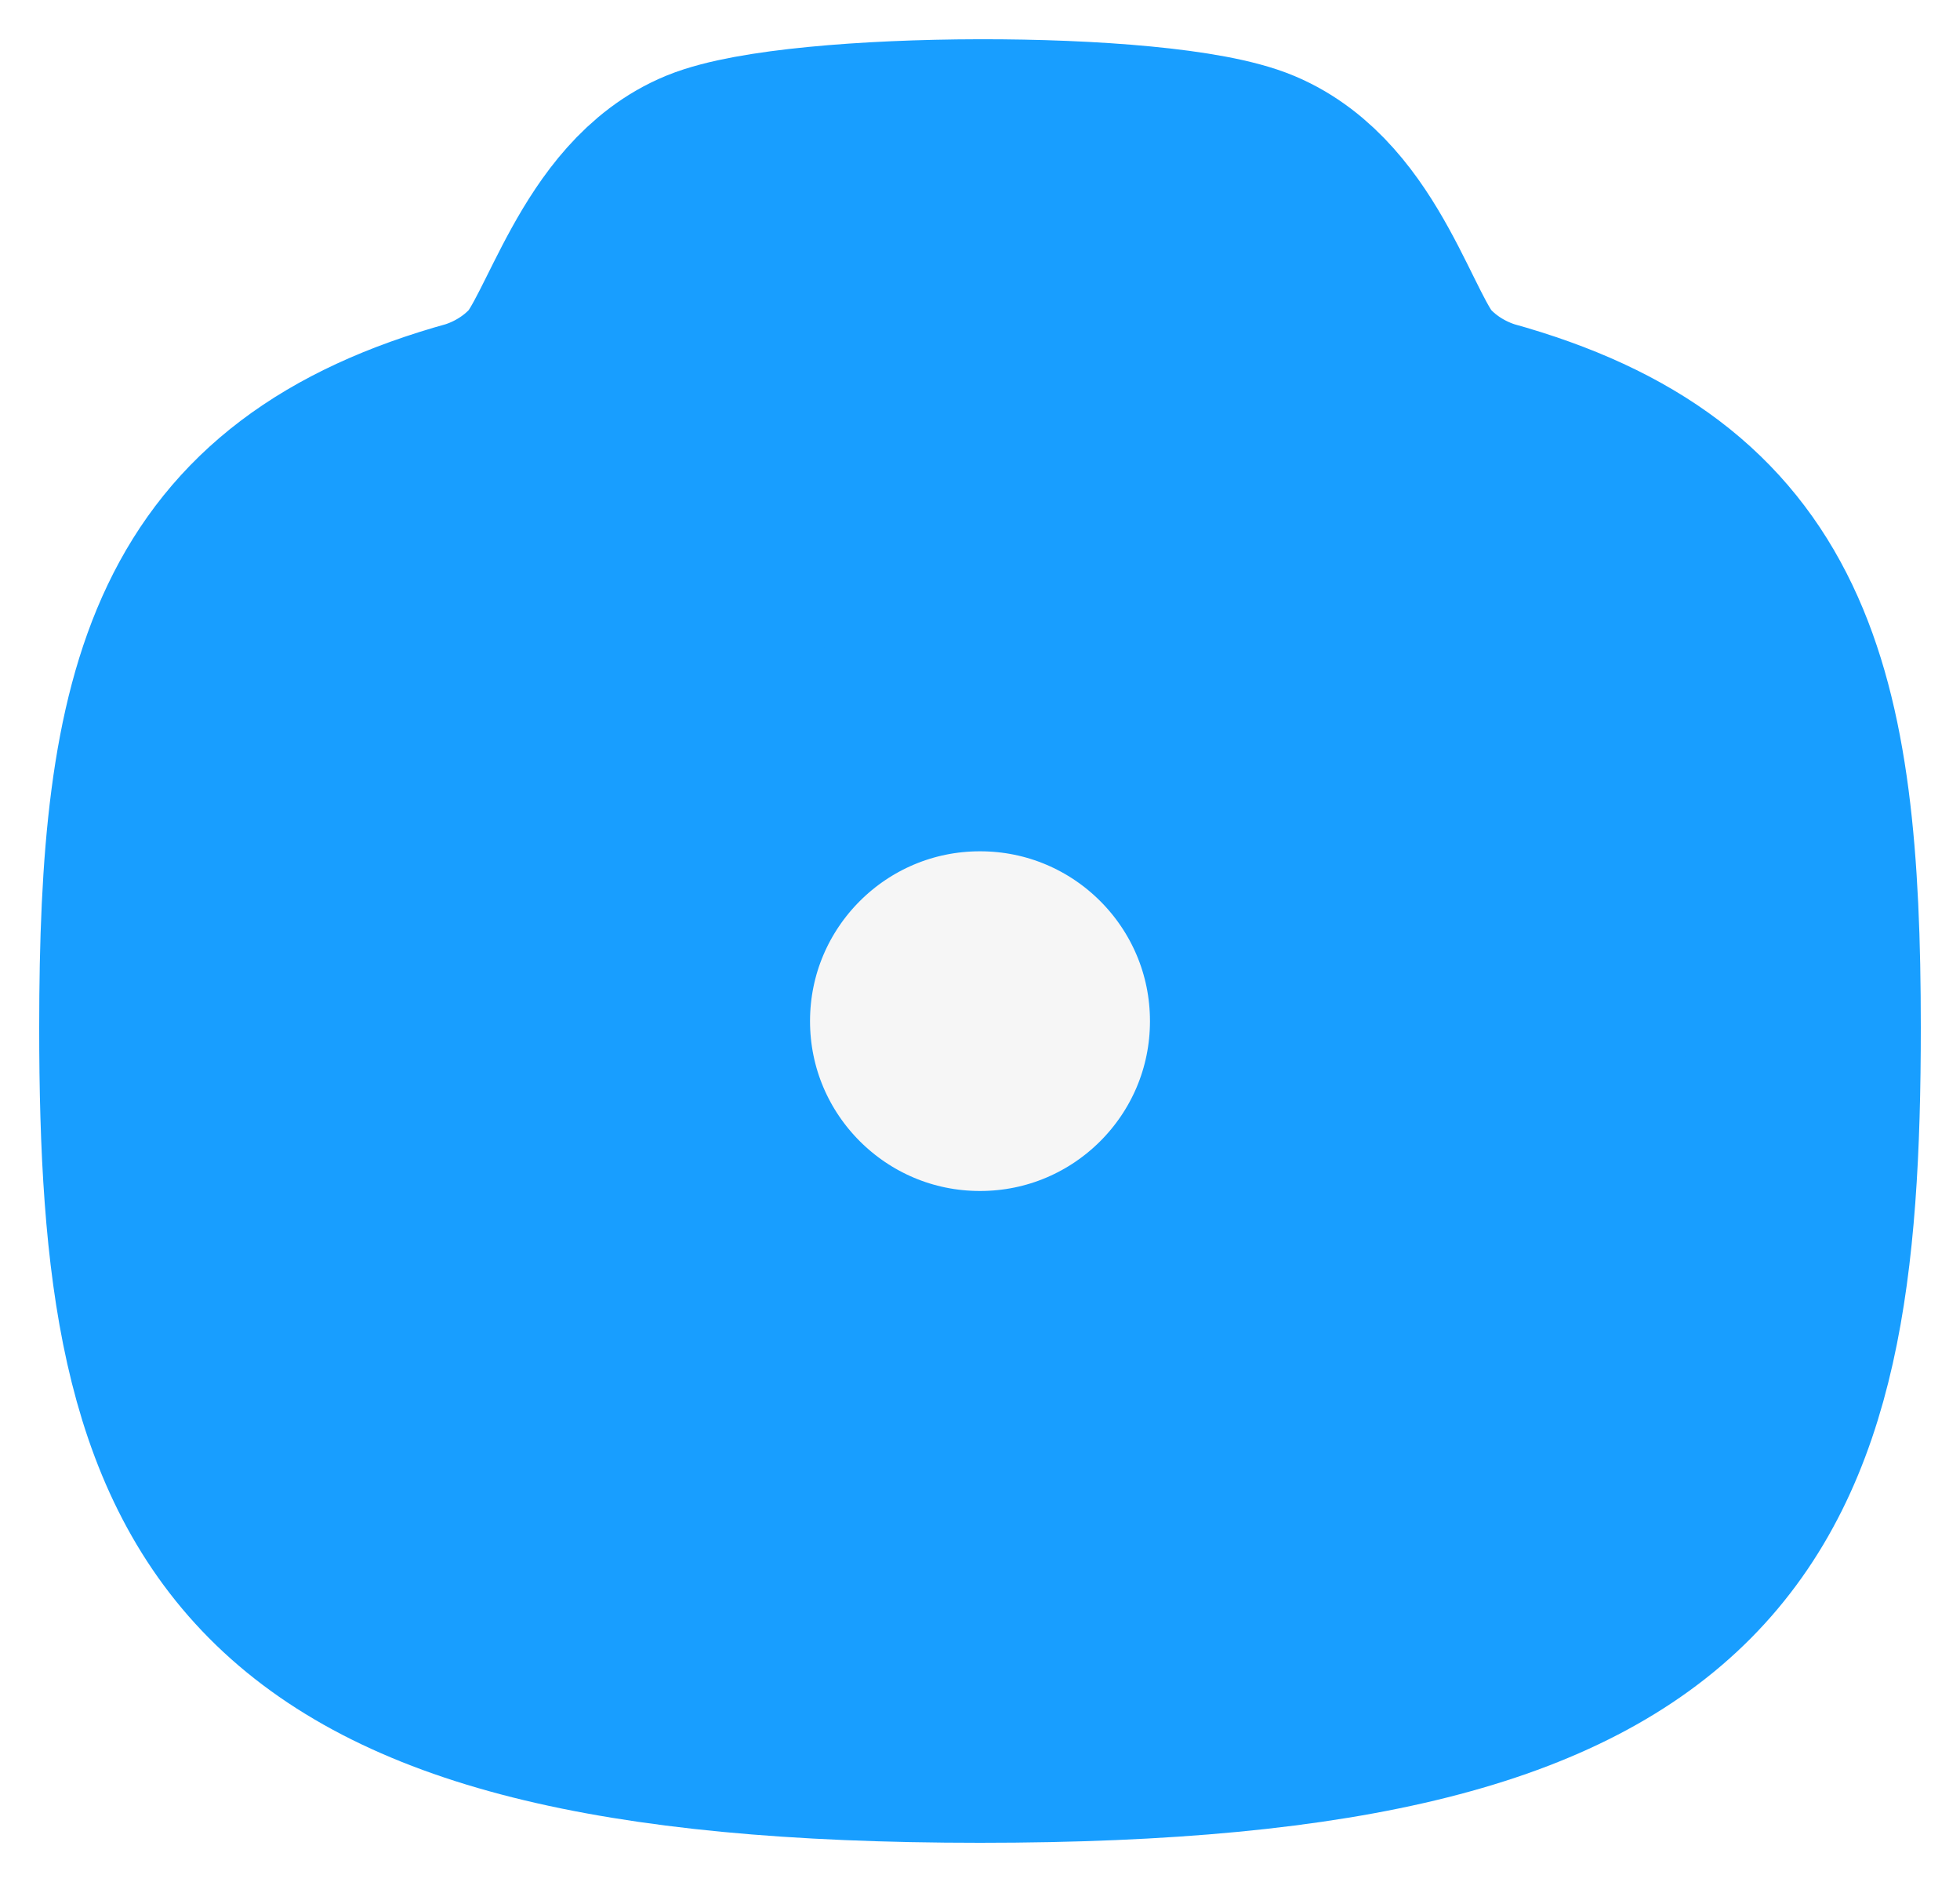
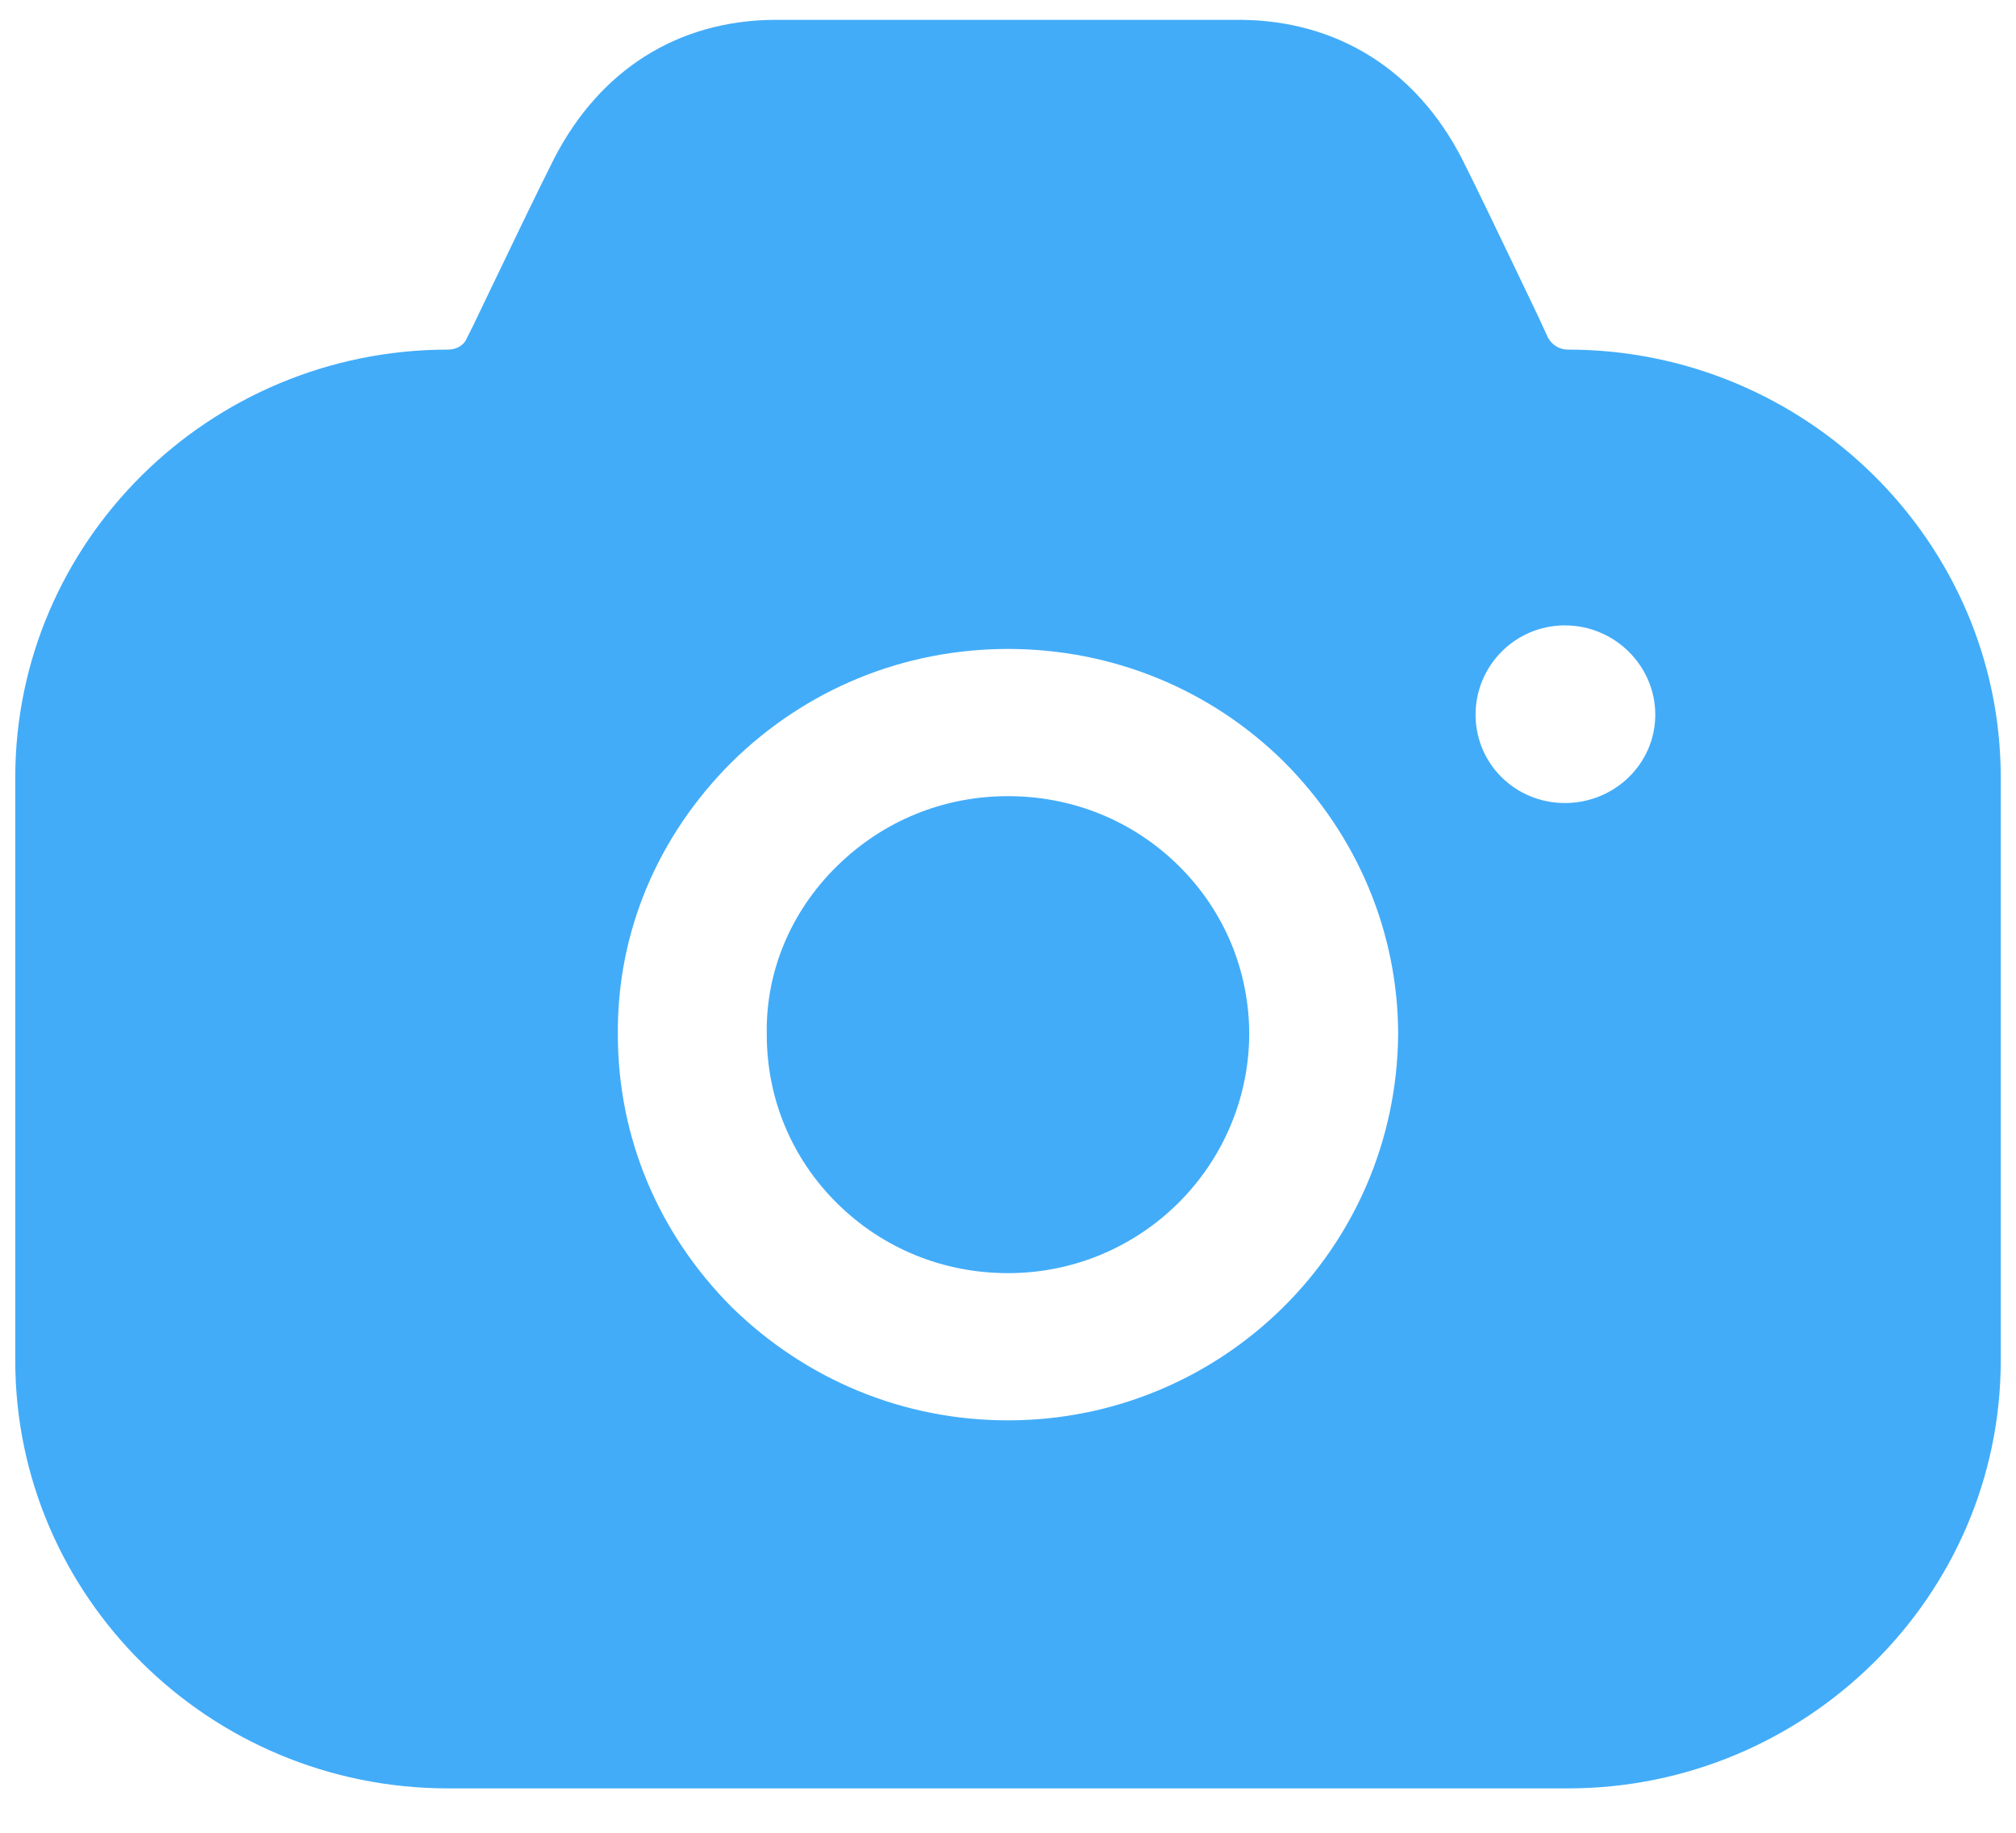
- <svg xmlns="http://www.w3.org/2000/svg" width="25" height="24" viewBox="0 0 25 24" fill="none">
-   <path fill-rule="evenodd" clip-rule="evenodd" d="M12.5 22C21.883 22 23 19.19 23 13.102C23 8.835 22.435 6.551 18.879 5.57C18.552 5.467 18.19 5.27 17.897 4.948C17.423 4.429 17.077 2.835 15.932 2.353C14.788 1.872 10.193 1.894 9.068 2.353C7.943 2.813 7.577 4.429 7.103 4.948C6.81 5.27 6.449 5.467 6.121 5.57C2.565 6.551 2 8.835 2 13.102C2 19.19 3.117 22 12.5 22Z" fill="#189EFF" stroke="#189EFF" stroke-width="3" stroke-linecap="round" stroke-linejoin="round" />
-   <path fill-rule="evenodd" clip-rule="evenodd" d="M18.228 8.945H18.239H18.228Z" fill="#F6F6F6" />
-   <path d="M18.228 8.945H18.239" stroke="#189EFF" stroke-width="3" stroke-linecap="round" stroke-linejoin="round" />
-   <path fill-rule="evenodd" clip-rule="evenodd" d="M16.168 13.022C16.168 10.998 14.526 9.356 12.5 9.356C10.475 9.356 8.832 10.998 8.832 13.022C8.832 15.047 10.475 16.688 12.5 16.688C14.526 16.688 16.168 15.047 16.168 13.022Z" fill="#F6F6F6" stroke="#189EFF" stroke-width="3" stroke-linecap="round" stroke-linejoin="round" />
+ <svg xmlns="http://www.w3.org/2000/svg" width="44" height="40" viewBox="0 0 44 40" fill="none">
+   <path fill-rule="evenodd" clip-rule="evenodd" d="M33.787 7.373C33.873 7.523 34.025 7.63 34.22 7.63C39.42 7.63 43.667 11.828 43.667 16.969V29.692C43.667 34.833 39.42 39.031 34.22 39.031H9.78C4.558 39.031 0.333 34.833 0.333 29.692V16.969C0.333 11.828 4.558 7.63 9.78 7.63C9.953 7.63 10.127 7.544 10.192 7.373L10.322 7.116C10.396 6.96 10.473 6.801 10.551 6.638C11.105 5.483 11.718 4.204 12.098 3.453C13.095 1.525 14.785 0.454 16.887 0.433H27.092C29.193 0.454 30.905 1.525 31.902 3.453C32.243 4.128 32.763 5.215 33.264 6.262C33.367 6.478 33.47 6.693 33.57 6.902L33.787 7.373ZM32.205 15.598C32.205 16.669 33.072 17.526 34.155 17.526C35.238 17.526 36.127 16.669 36.127 15.598C36.127 14.527 35.238 13.649 34.155 13.649C33.072 13.649 32.205 14.527 32.205 15.598ZM18.252 18.918C19.27 17.911 20.592 17.376 22 17.376C23.408 17.376 24.73 17.911 25.727 18.897C26.723 19.882 27.265 21.189 27.265 22.581C27.243 25.451 24.903 27.786 22 27.786C20.592 27.786 19.27 27.25 18.273 26.265C17.277 25.28 16.735 23.973 16.735 22.581V22.559C16.713 21.21 17.255 19.903 18.252 18.918ZM28.002 28.535C26.463 30.056 24.34 30.999 22 30.999C19.725 30.999 17.602 30.12 15.977 28.535C14.373 26.929 13.485 24.83 13.485 22.581C13.463 20.353 14.352 18.254 15.955 16.648C17.58 15.041 19.725 14.163 22 14.163C24.275 14.163 26.42 15.041 28.023 16.626C29.627 18.233 30.515 20.353 30.515 22.581C30.493 24.916 29.54 27.015 28.002 28.535Z" fill="#42ACF9" />
</svg>
